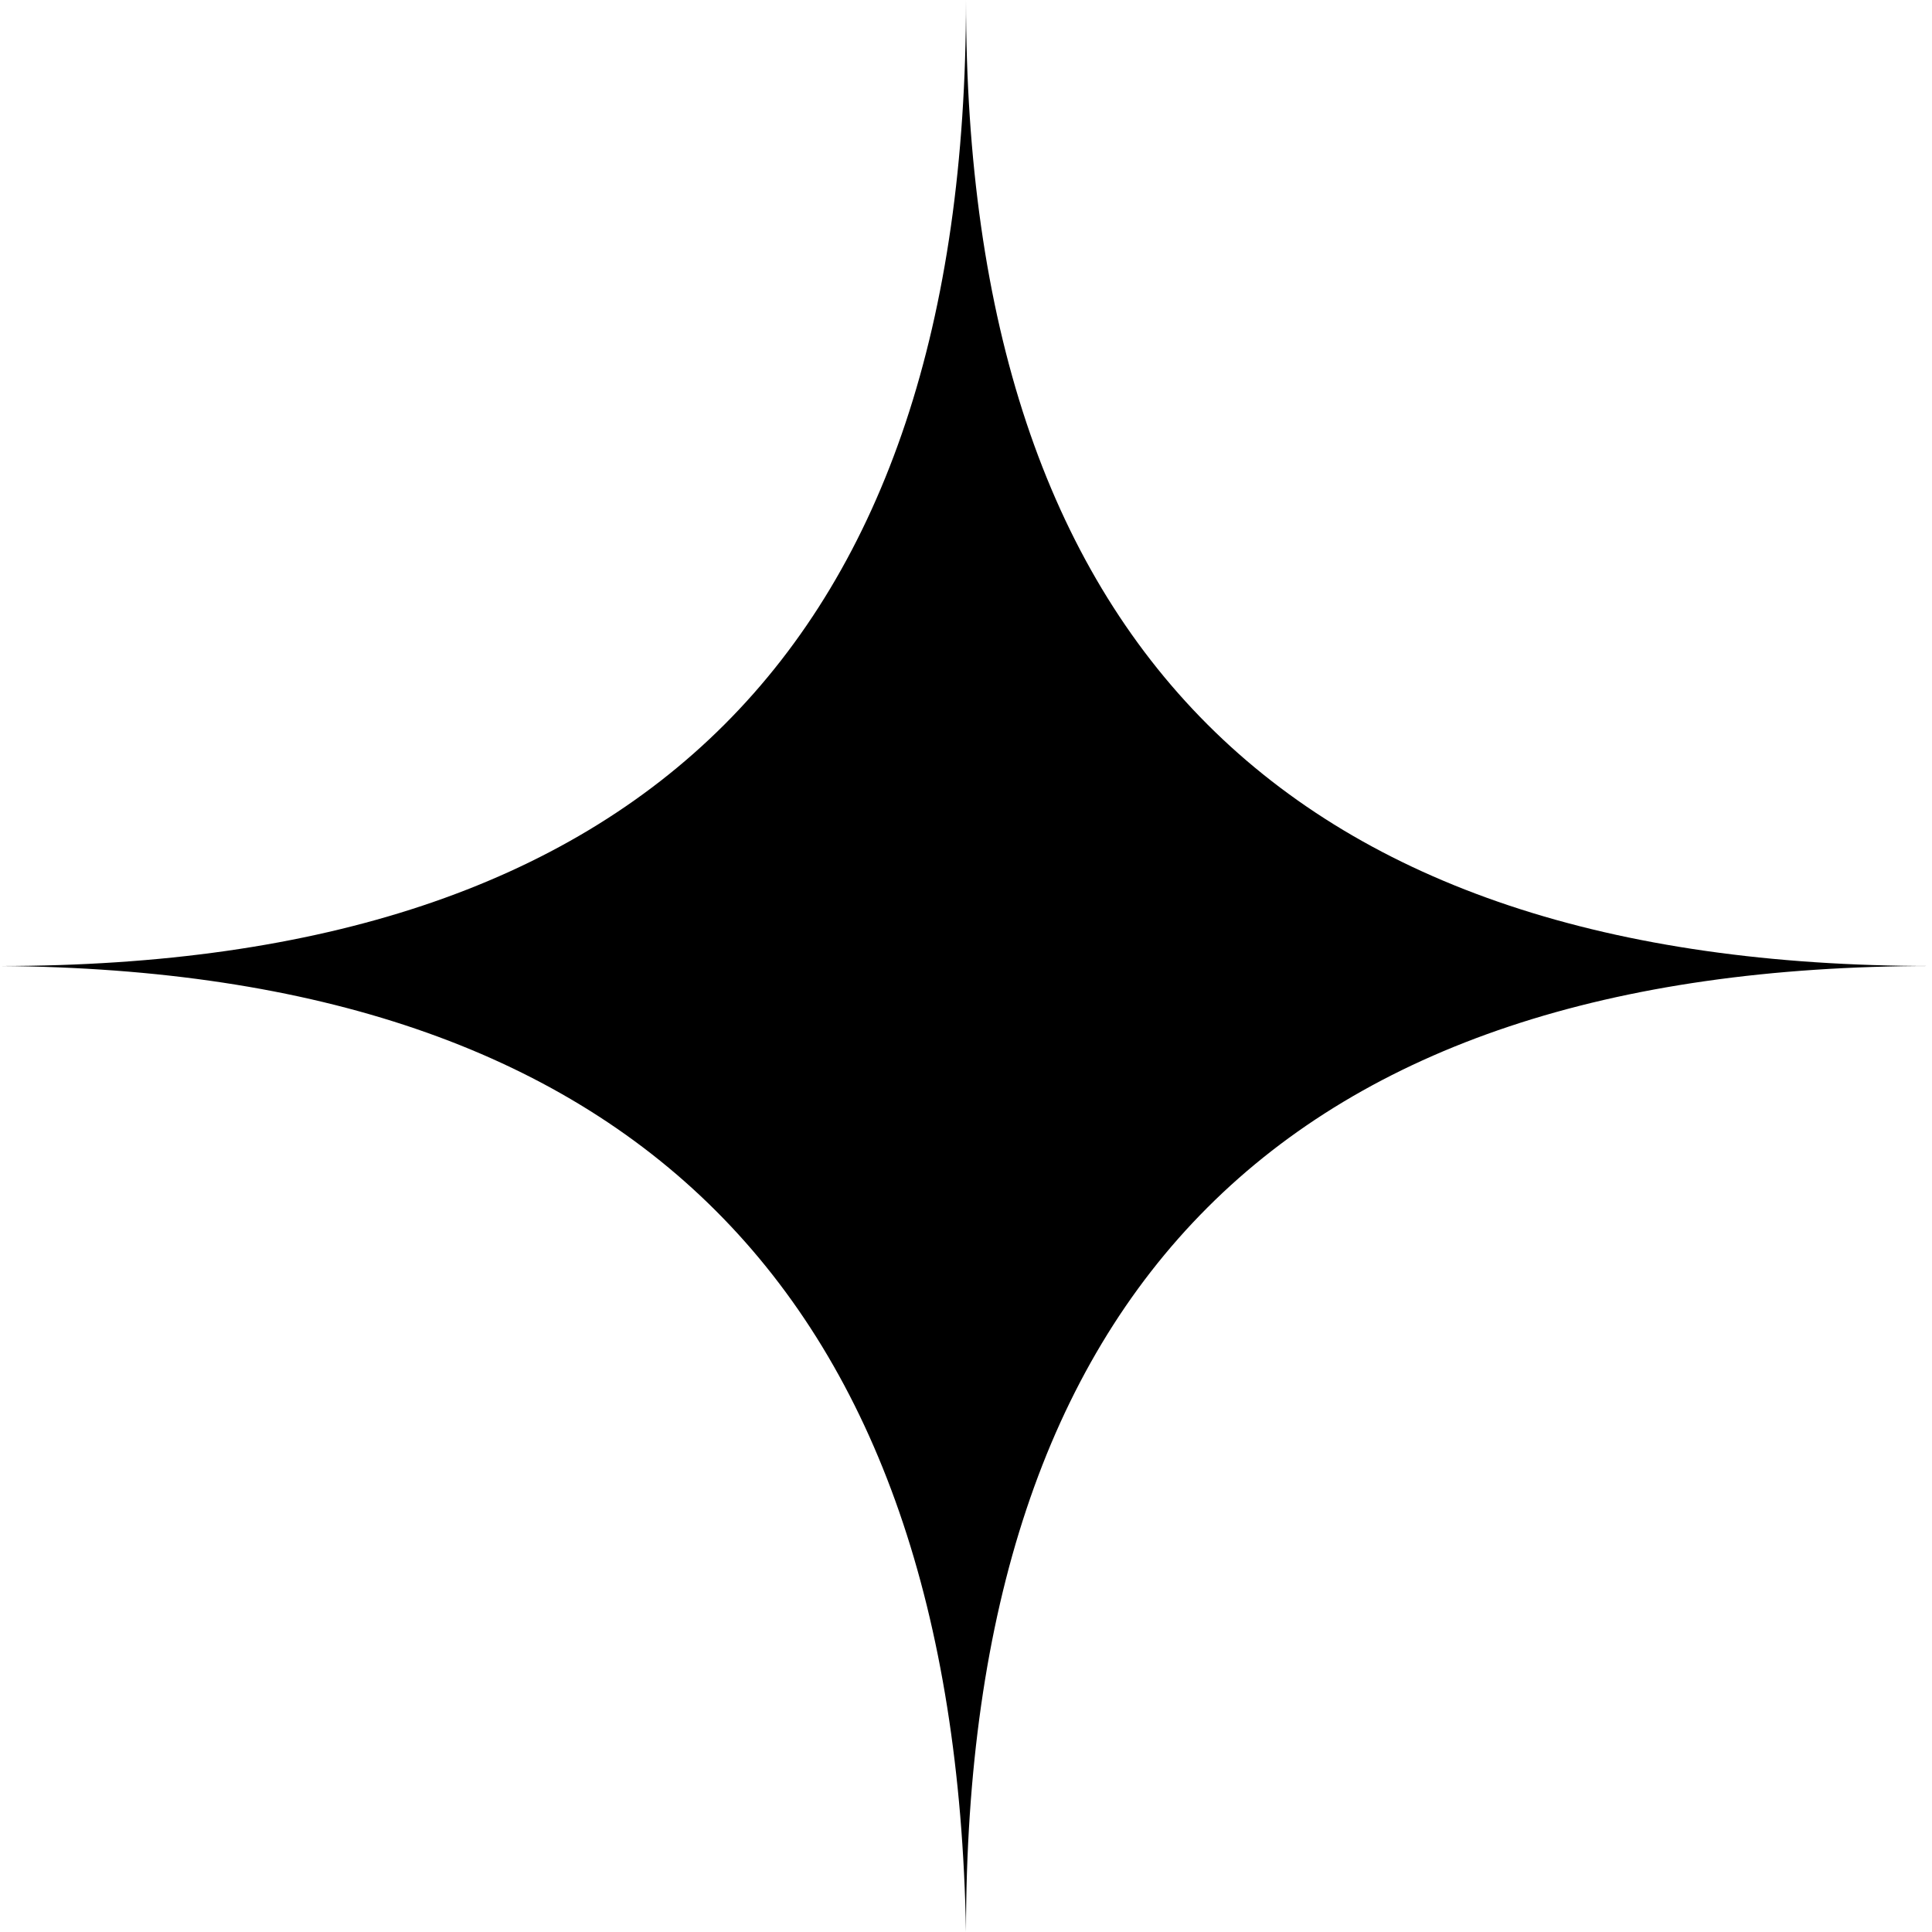
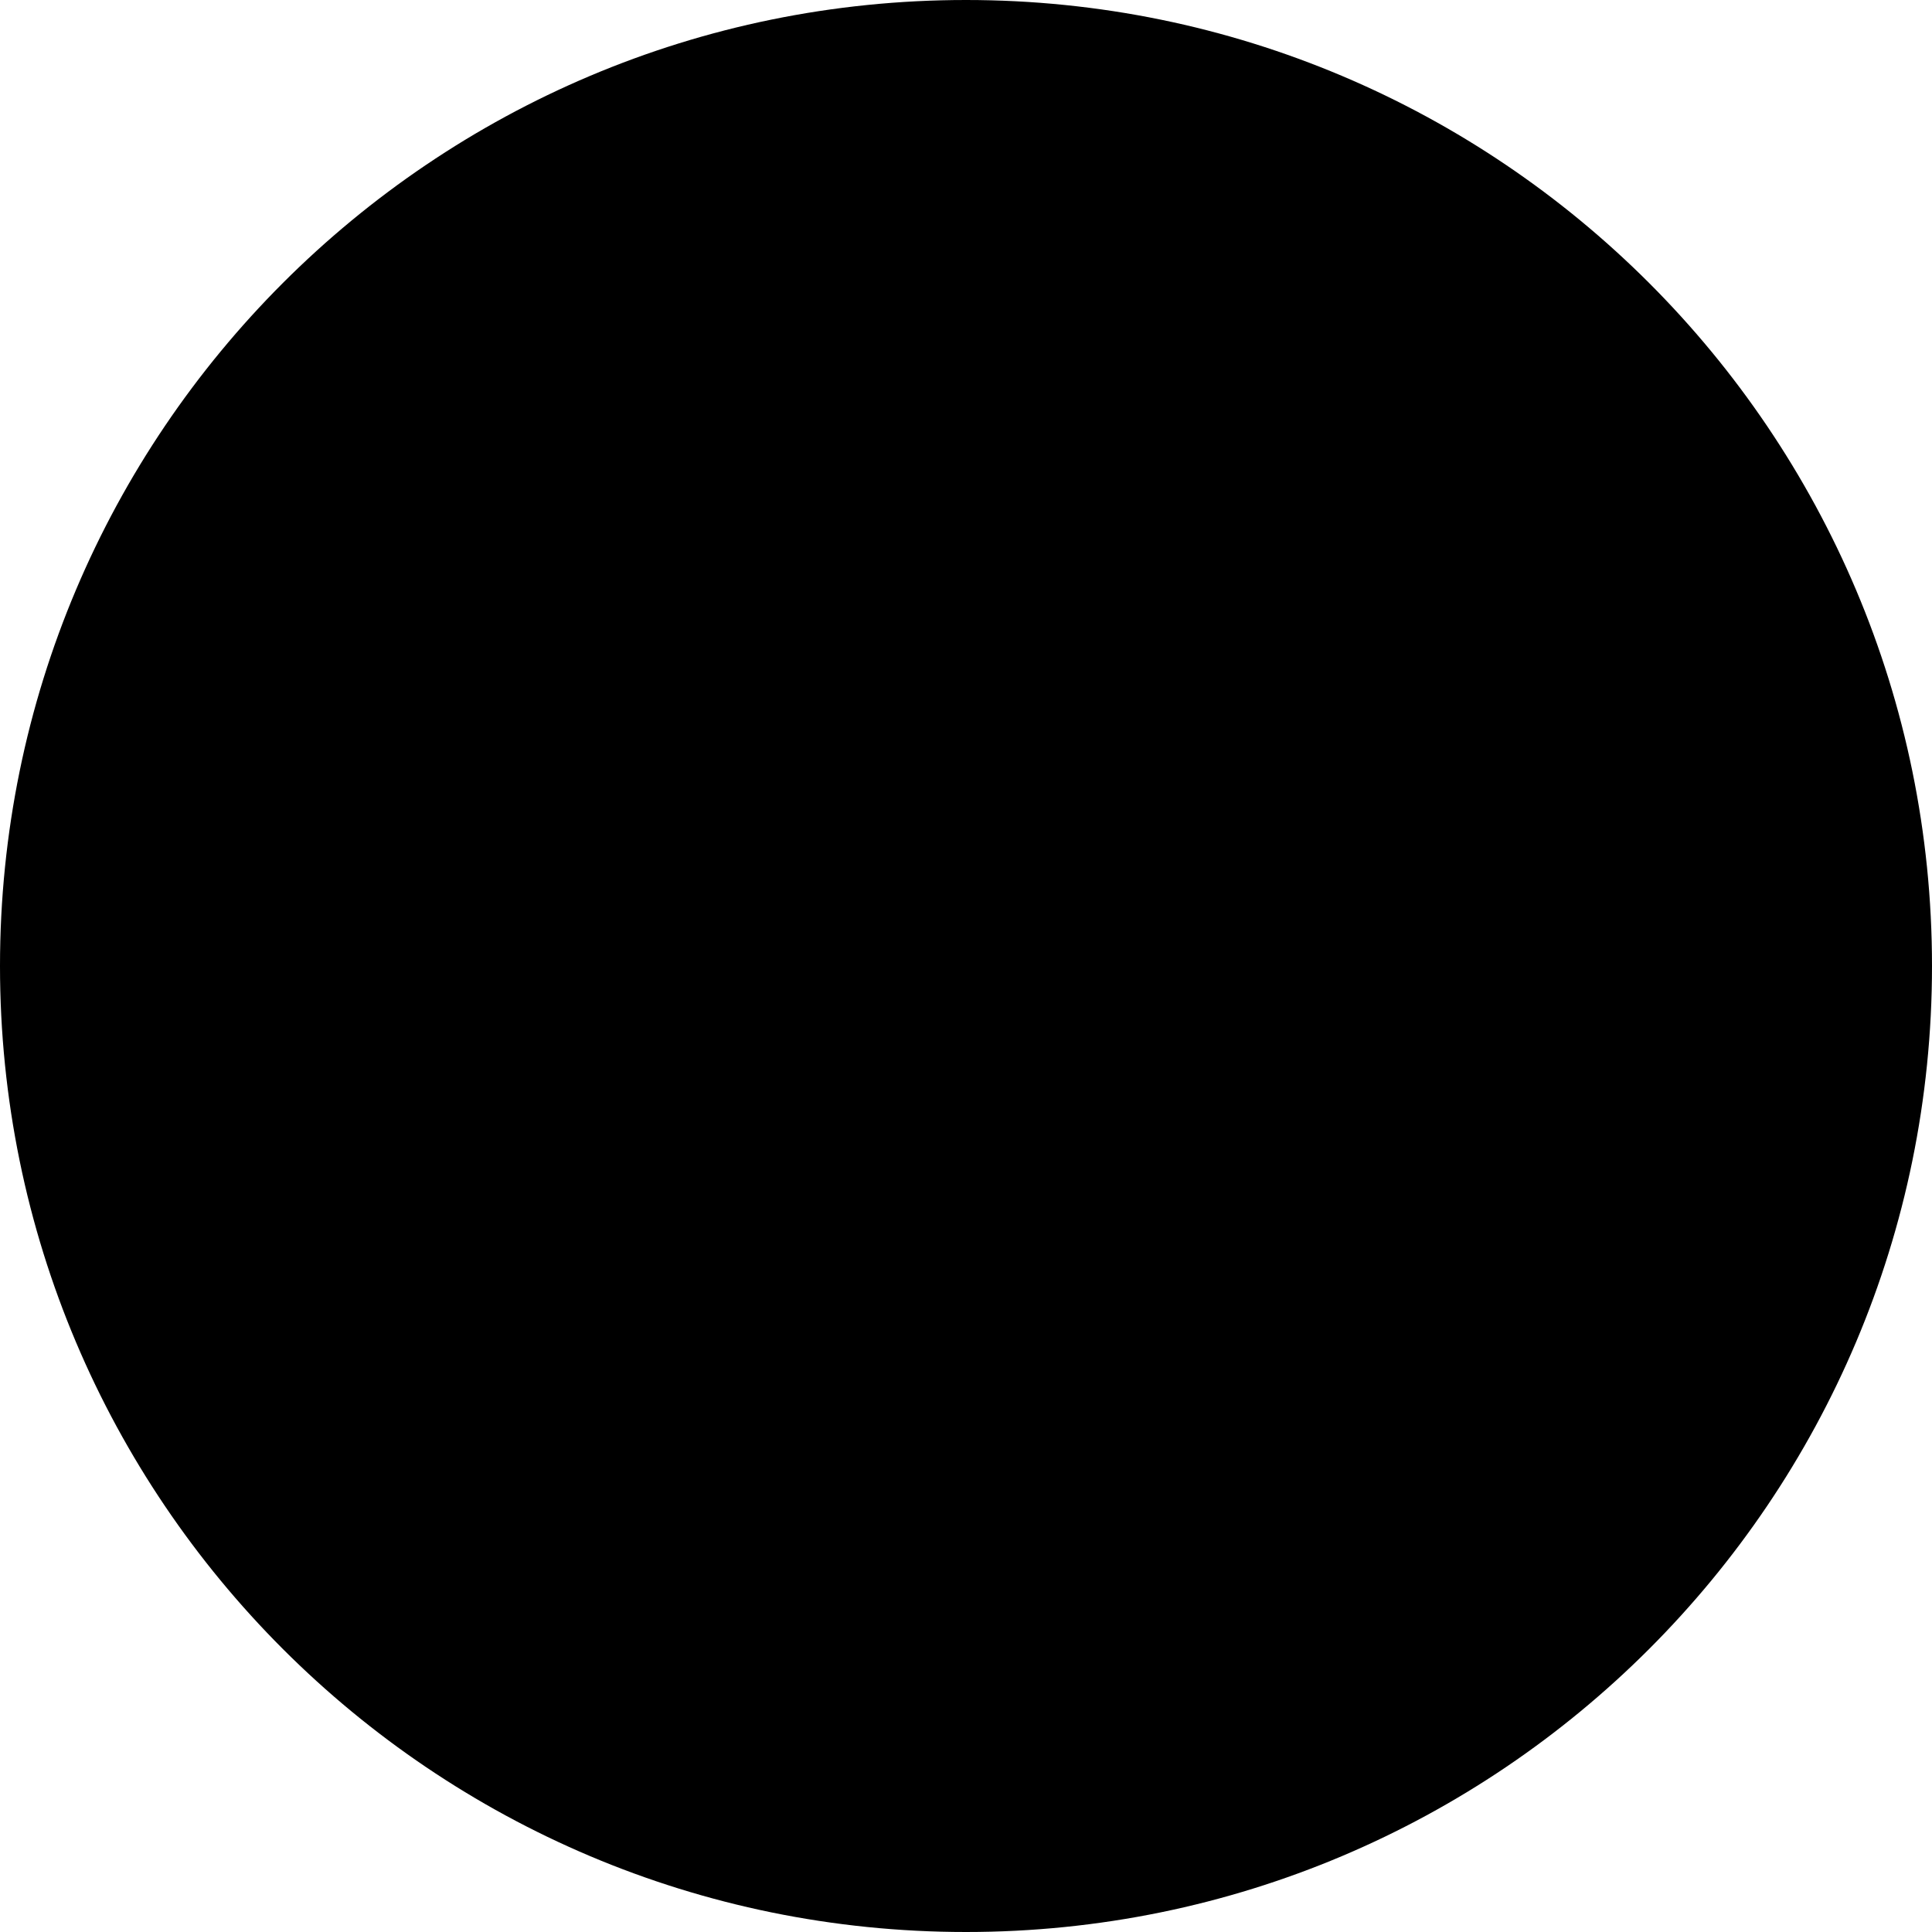
<svg xmlns="http://www.w3.org/2000/svg" viewBox="0 0 48 48">
  <g fill="none" fill-rule="evenodd">
-     <circle cx="24" cy="24" r="24" fill="transparent" />
-     <path fill="currentColor" d="M24 0c0 16-8 24-24 24 15.718.114 23.718 8.114 24 24 0-16 8-24 24-24-16 0-24-8-24-24z" />
+     <circle cx="24" cy="24" r="24" fill="currentColor" />
+     <path fill="black" d="M24 0c0 16-8 24-24 24 15.718.114 23.718 8.114 24 24 0-16 8-24 24-24-16 0-24-8-24-24z" />
  </g>
</svg>
